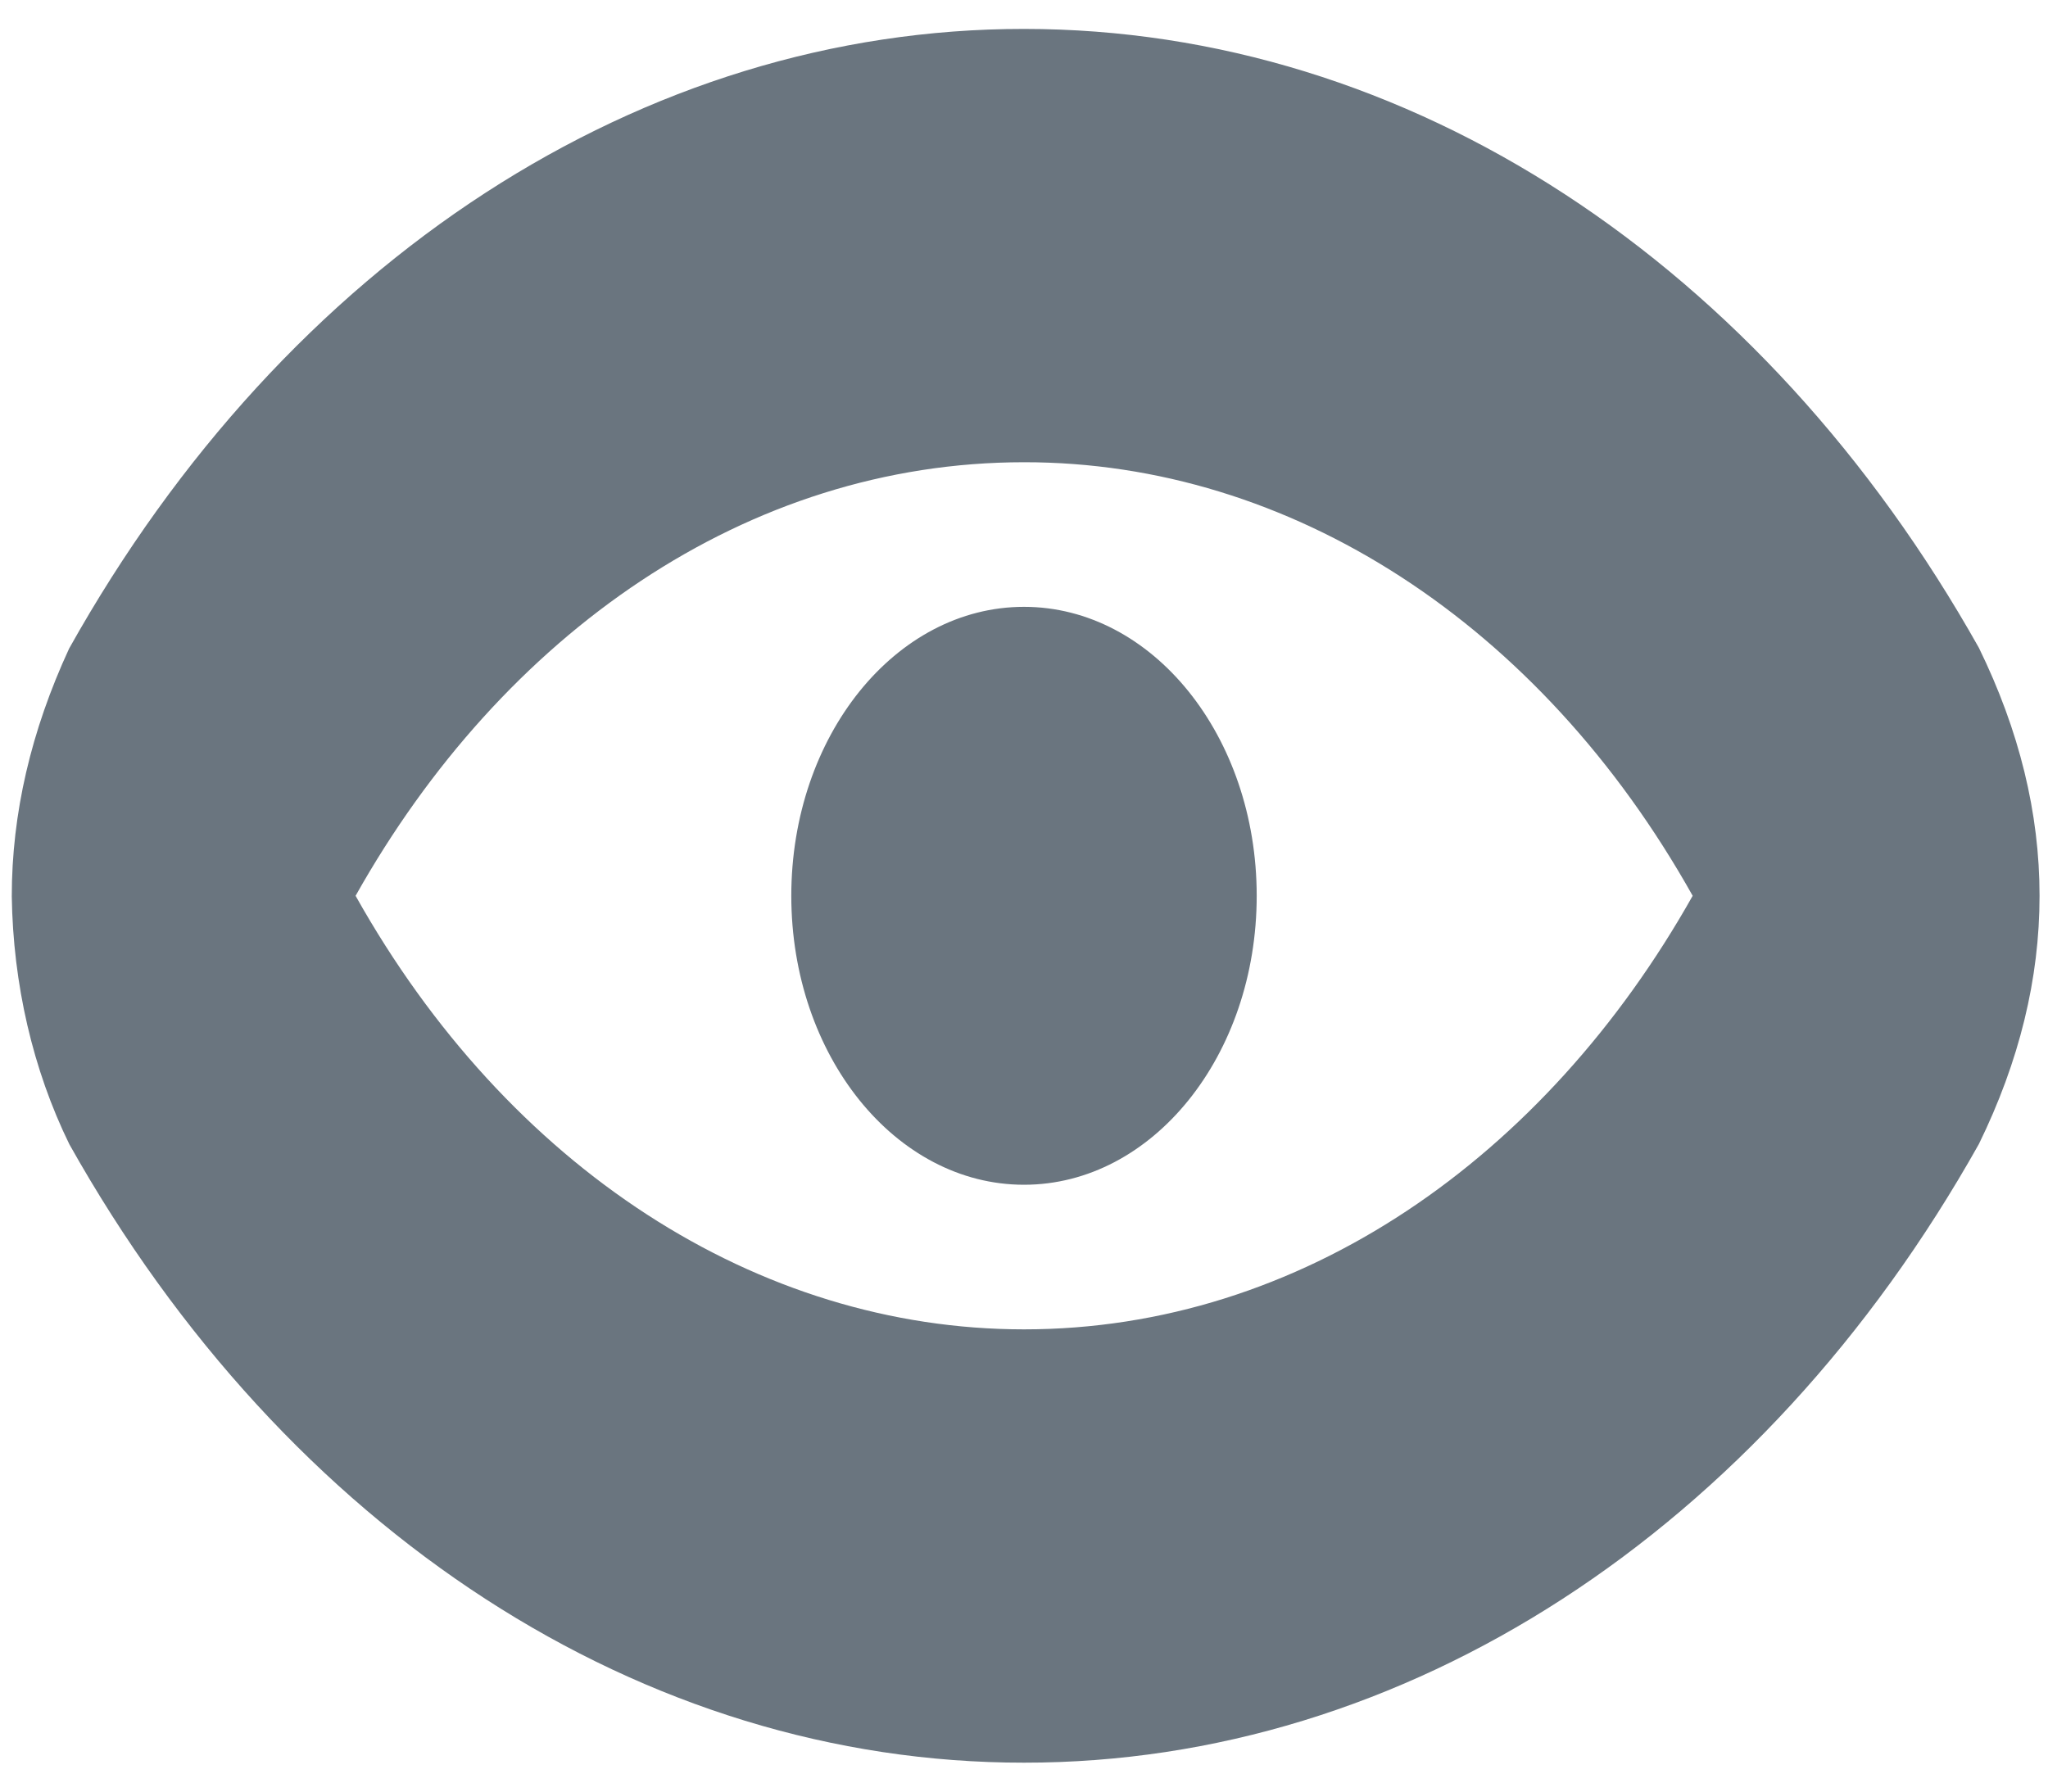
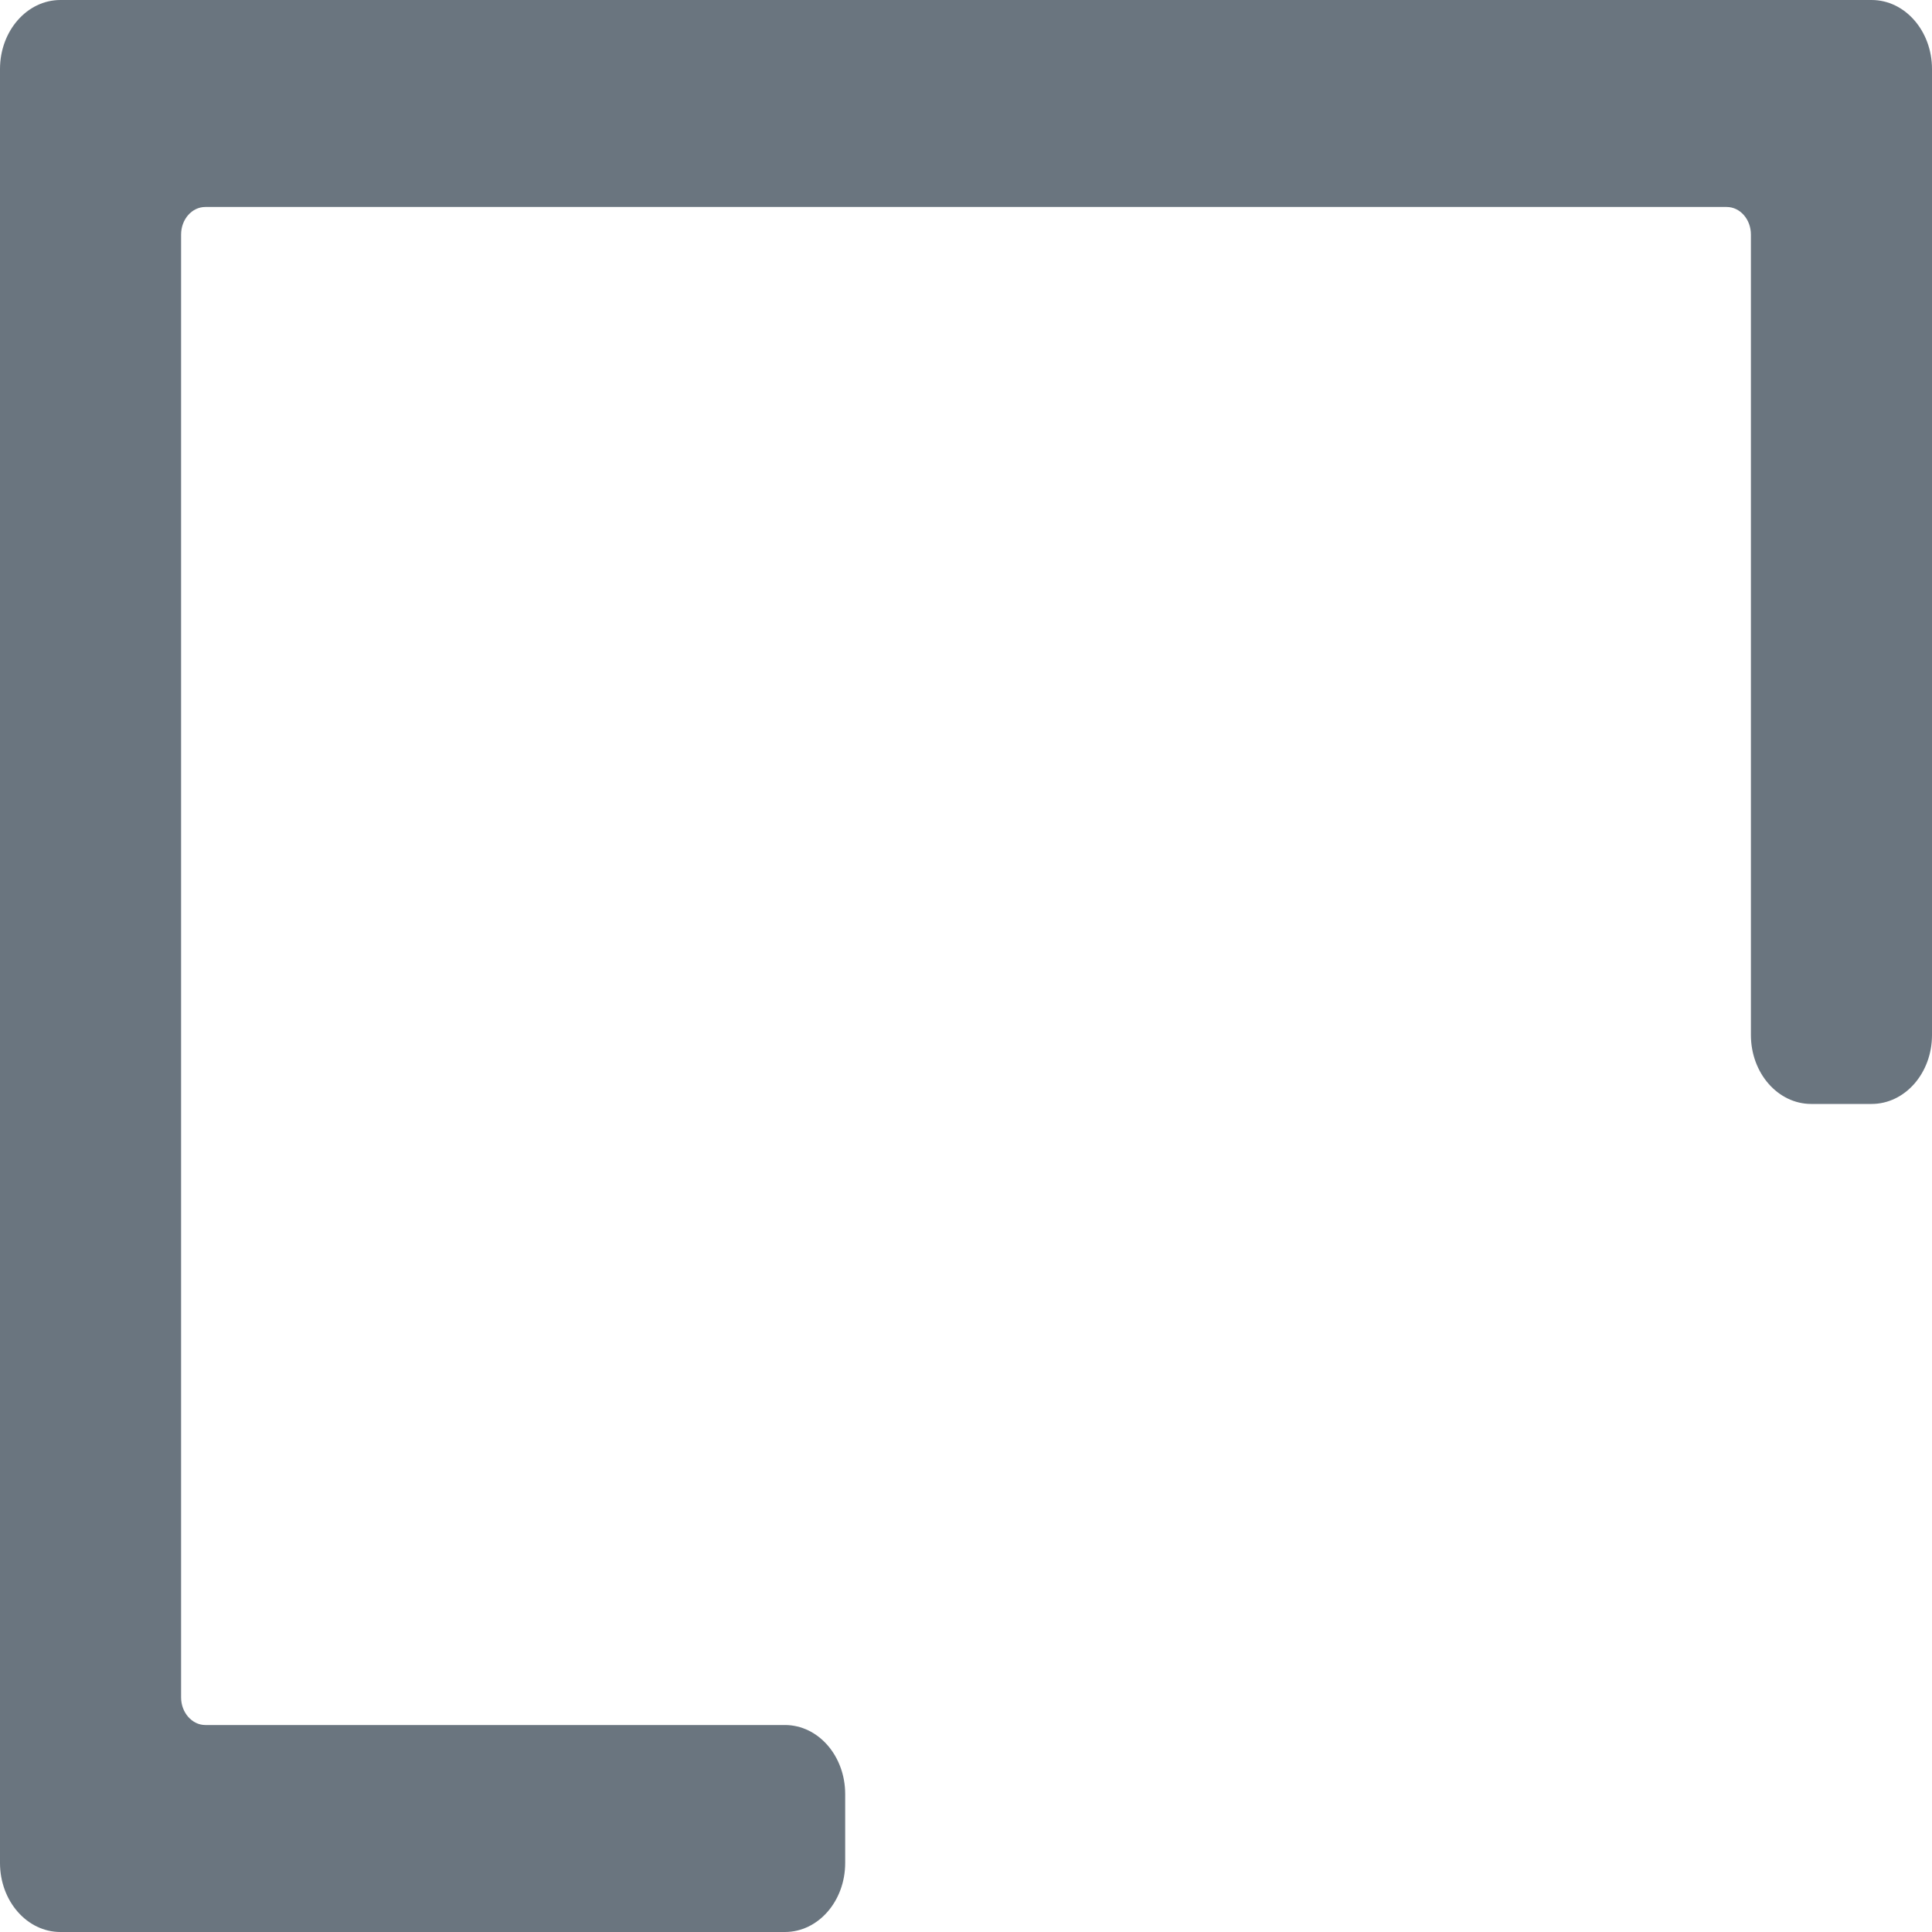
- <svg xmlns="http://www.w3.org/2000/svg" version="1.1" width="8px" height="7px">
-   <g transform="matrix(1 0 0 1 -36 -254 )">
-     <path d="M 0.27 2.534  C 1.119 1.016  2.512 0.112  4 0.113  C 5.504 0.113  6.886 1.029  7.73 2.531  C 7.888 2.854  7.967 3.177  7.967 3.5  C 7.967 3.824  7.888 4.147  7.73 4.47  C 6.88 5.985  5.487 6.888  4 6.887  C 2.513 6.888  1.121 5.986  0.271 4.471  C 0.128 4.179  0.051 3.844  0.046 3.502  C 0.046 3.179  0.121 2.856  0.27 2.534  Z M 6.612 3.5  C 6.017 2.438  5.041 1.805  4 1.806  C 2.918 1.806  1.964 2.476  1.389 3.5  C 1.984 4.562  2.959 5.194  4 5.194  C 5.081 5.194  6.036 4.524  6.612 3.5  Z M 4 2.371  C 4.502 2.371  4.909 2.876  4.909 3.5  C 4.909 4.124  4.502 4.629  4 4.629  C 3.498 4.629  3.091 4.124  3.091 3.5  C 3.091 2.876  3.498 2.371  4 2.371  Z " fill-rule="nonzero" fill="#6a757f" stroke="none" transform="matrix(1 0 0 1 36 254 )" />
+ <svg xmlns="http://www.w3.org/2000/svg" version="1.1" width="15px" height="15px">
+   <g transform="matrix(1 0 0 1 -28 -245 )">
+     <path d="M 14.531 0  C 14.79 0  15 0.24  15 0.536  L 15 8.036  C 15 8.332  14.79 8.571  14.531 8.571  L 14.062 8.571  C 13.804 8.571  13.594 8.332  13.594 8.036  L 13.594 1.821  C 13.594 1.703  13.51 1.607  13.406 1.607  L 1.594 1.607  C 1.49 1.607  1.406 1.703  1.406 1.821  L 1.406 13.179  C 1.406 13.296  1.491 13.393  1.594 13.393  L 6.094 13.393  C 6.353 13.393  6.562 13.633  6.562 13.929  L 6.562 14.464  C 6.562 14.76  6.353 15  6.094 15  L 0.469 15  C 0.21 15  0 14.76  0 14.464  L 0 0.536  C 0 0.24  0.21 0  0.469 0  L 14.531 0  Z " fill-rule="nonzero" fill="#6a757f" stroke="none" transform="matrix(1 0 0 1 28 245 )" />
  </g>
</svg>
